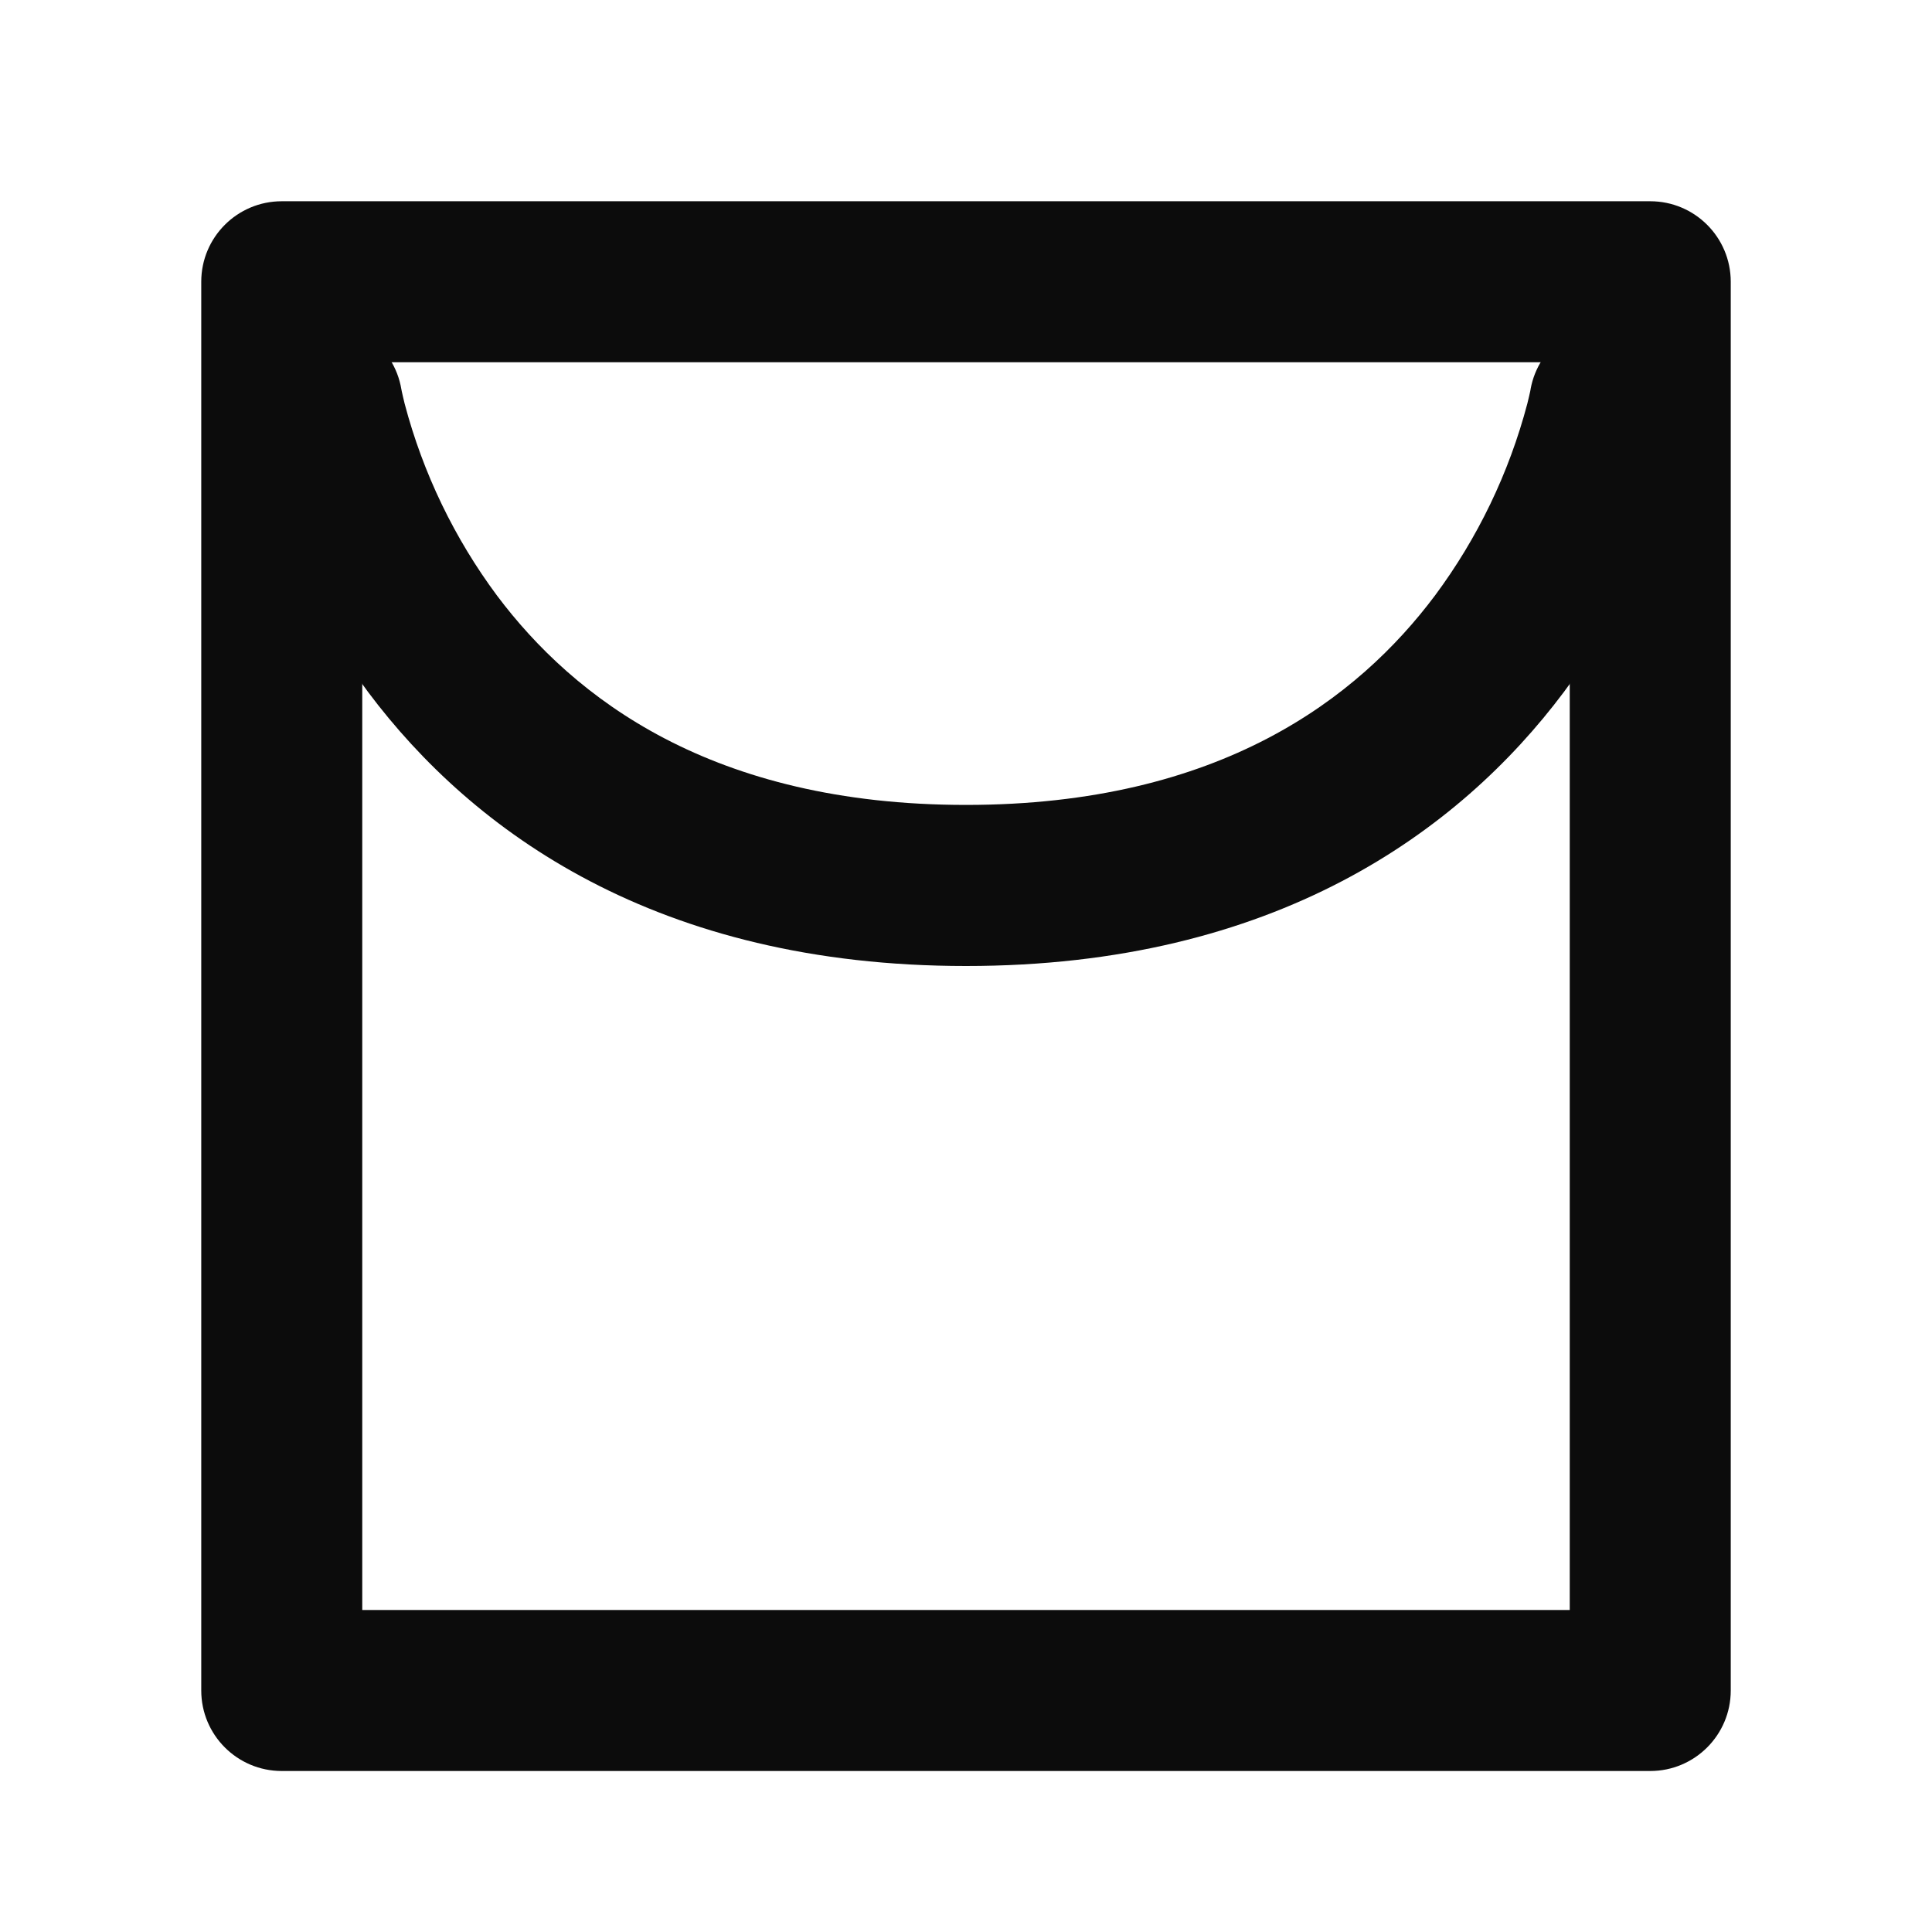
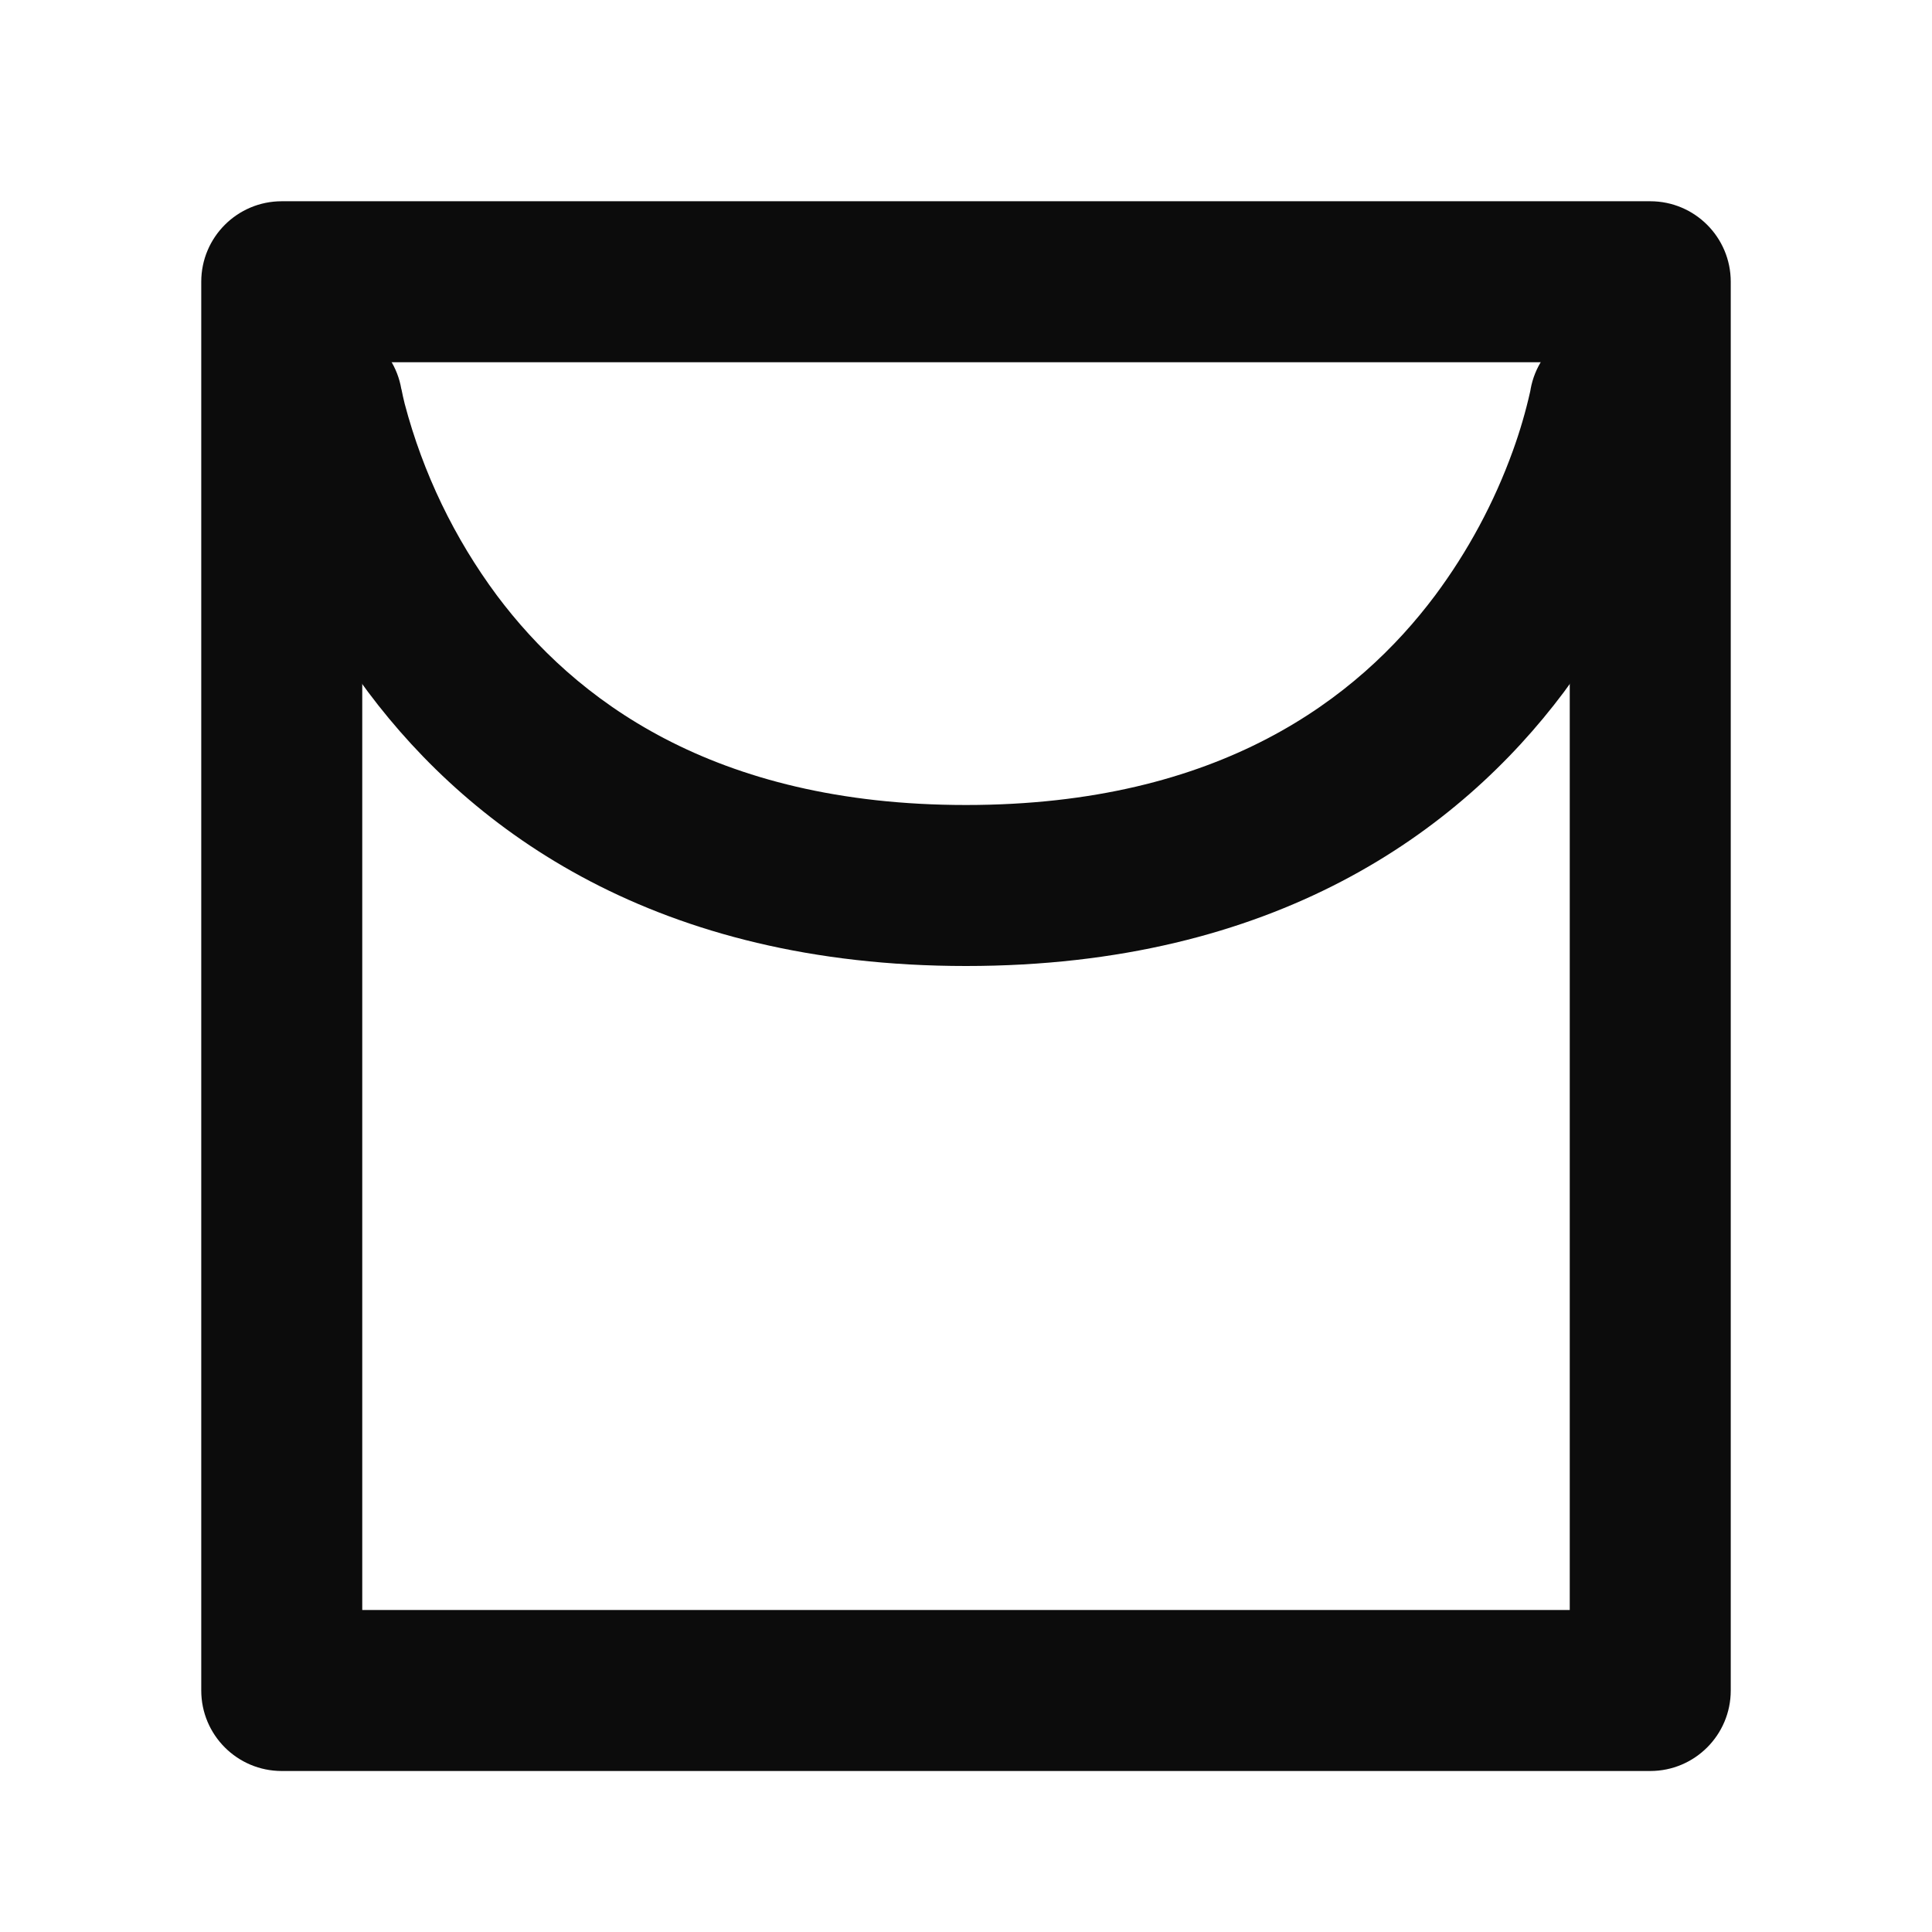
<svg xmlns="http://www.w3.org/2000/svg" fill="none" viewBox="0 0 24 24">
  <path fill="#0C0C0C" d="M4.5 4.5h15V20h-15V4.5Zm-1-2a1 1 0 0 0-1 1V21a1 1 0 0 0 1 1h17a1 1 0 0 0 1-1V3.5a1 1 0 0 0-1-1h-17Z" data-follow-fill="#0C0C0C" />
-   <path fill="#0C0C0C" d="M3.836 4.014a1 1 0 0 1 1.15.822L4 5l.986-.165v-.003.004l.006.03c.007.031.018.082.035.15A6.981 6.981 0 0 0 6.175 7.4C7.127 8.668 8.84 9.999 12 9.999s4.873-1.33 5.825-2.6a6.98 6.98 0 0 0 1.148-2.385c.017-.067.028-.118.035-.149l.006-.031v-.003a1 1 0 0 1 1.972.332l-.966-.16c.966.16.966.161.966.162v.004l-.002.008-.004.022a3.61 3.61 0 0 1-.067.3c-.048.193-.124.46-.238.777a8.98 8.98 0 0 1-1.25 2.323C18.127 10.33 15.84 12 12 12s-6.127-1.67-7.425-3.4a8.98 8.98 0 0 1-1.489-3.1 5.65 5.65 0 0 1-.066-.3l-.004-.022-.001-.008-.001-.003v-.001c0-.001 0-.002.986-.166l-.986.164a1 1 0 0 1 .822-1.15Z" data-follow-fill="#0C0C0C" />
+   <path fill="#0C0C0C" d="M3.836 4.014a1 1 0 0 0-.822 1.15L4 5c-.986.164-.986.165-.986.166v.004l.002.008.004.022a3.701 3.701 0 0 0 .067.3c.048.193.124.46.238.777A8.98 8.98 0 0 0 4.575 8.6C5.873 10.33 8.16 12 12 12s6.127-1.67 7.425-3.4a8.98 8.98 0 0 0 1.488-3.1 5.708 5.708 0 0 0 .067-.3l.004-.022.001-.008.001-.003v-.001c0-.001 0-.002-.966-.163l.966.161a1 1 0 0 0-1.972-.332v.003l-.006.031a6.05 6.05 0 0 1-.214.732 6.98 6.98 0 0 1-.969 1.802C16.873 8.67 15.16 10 12 10S7.127 8.67 6.175 7.4a6.981 6.981 0 0 1-1.148-2.385 3.678 3.678 0 0 1-.04-.18l-.001-.004v.004L4 5l.986-.164a1 1 0 0 0-1.15-.822Z" data-follow-fill="#0C0C0C" />
</svg>
